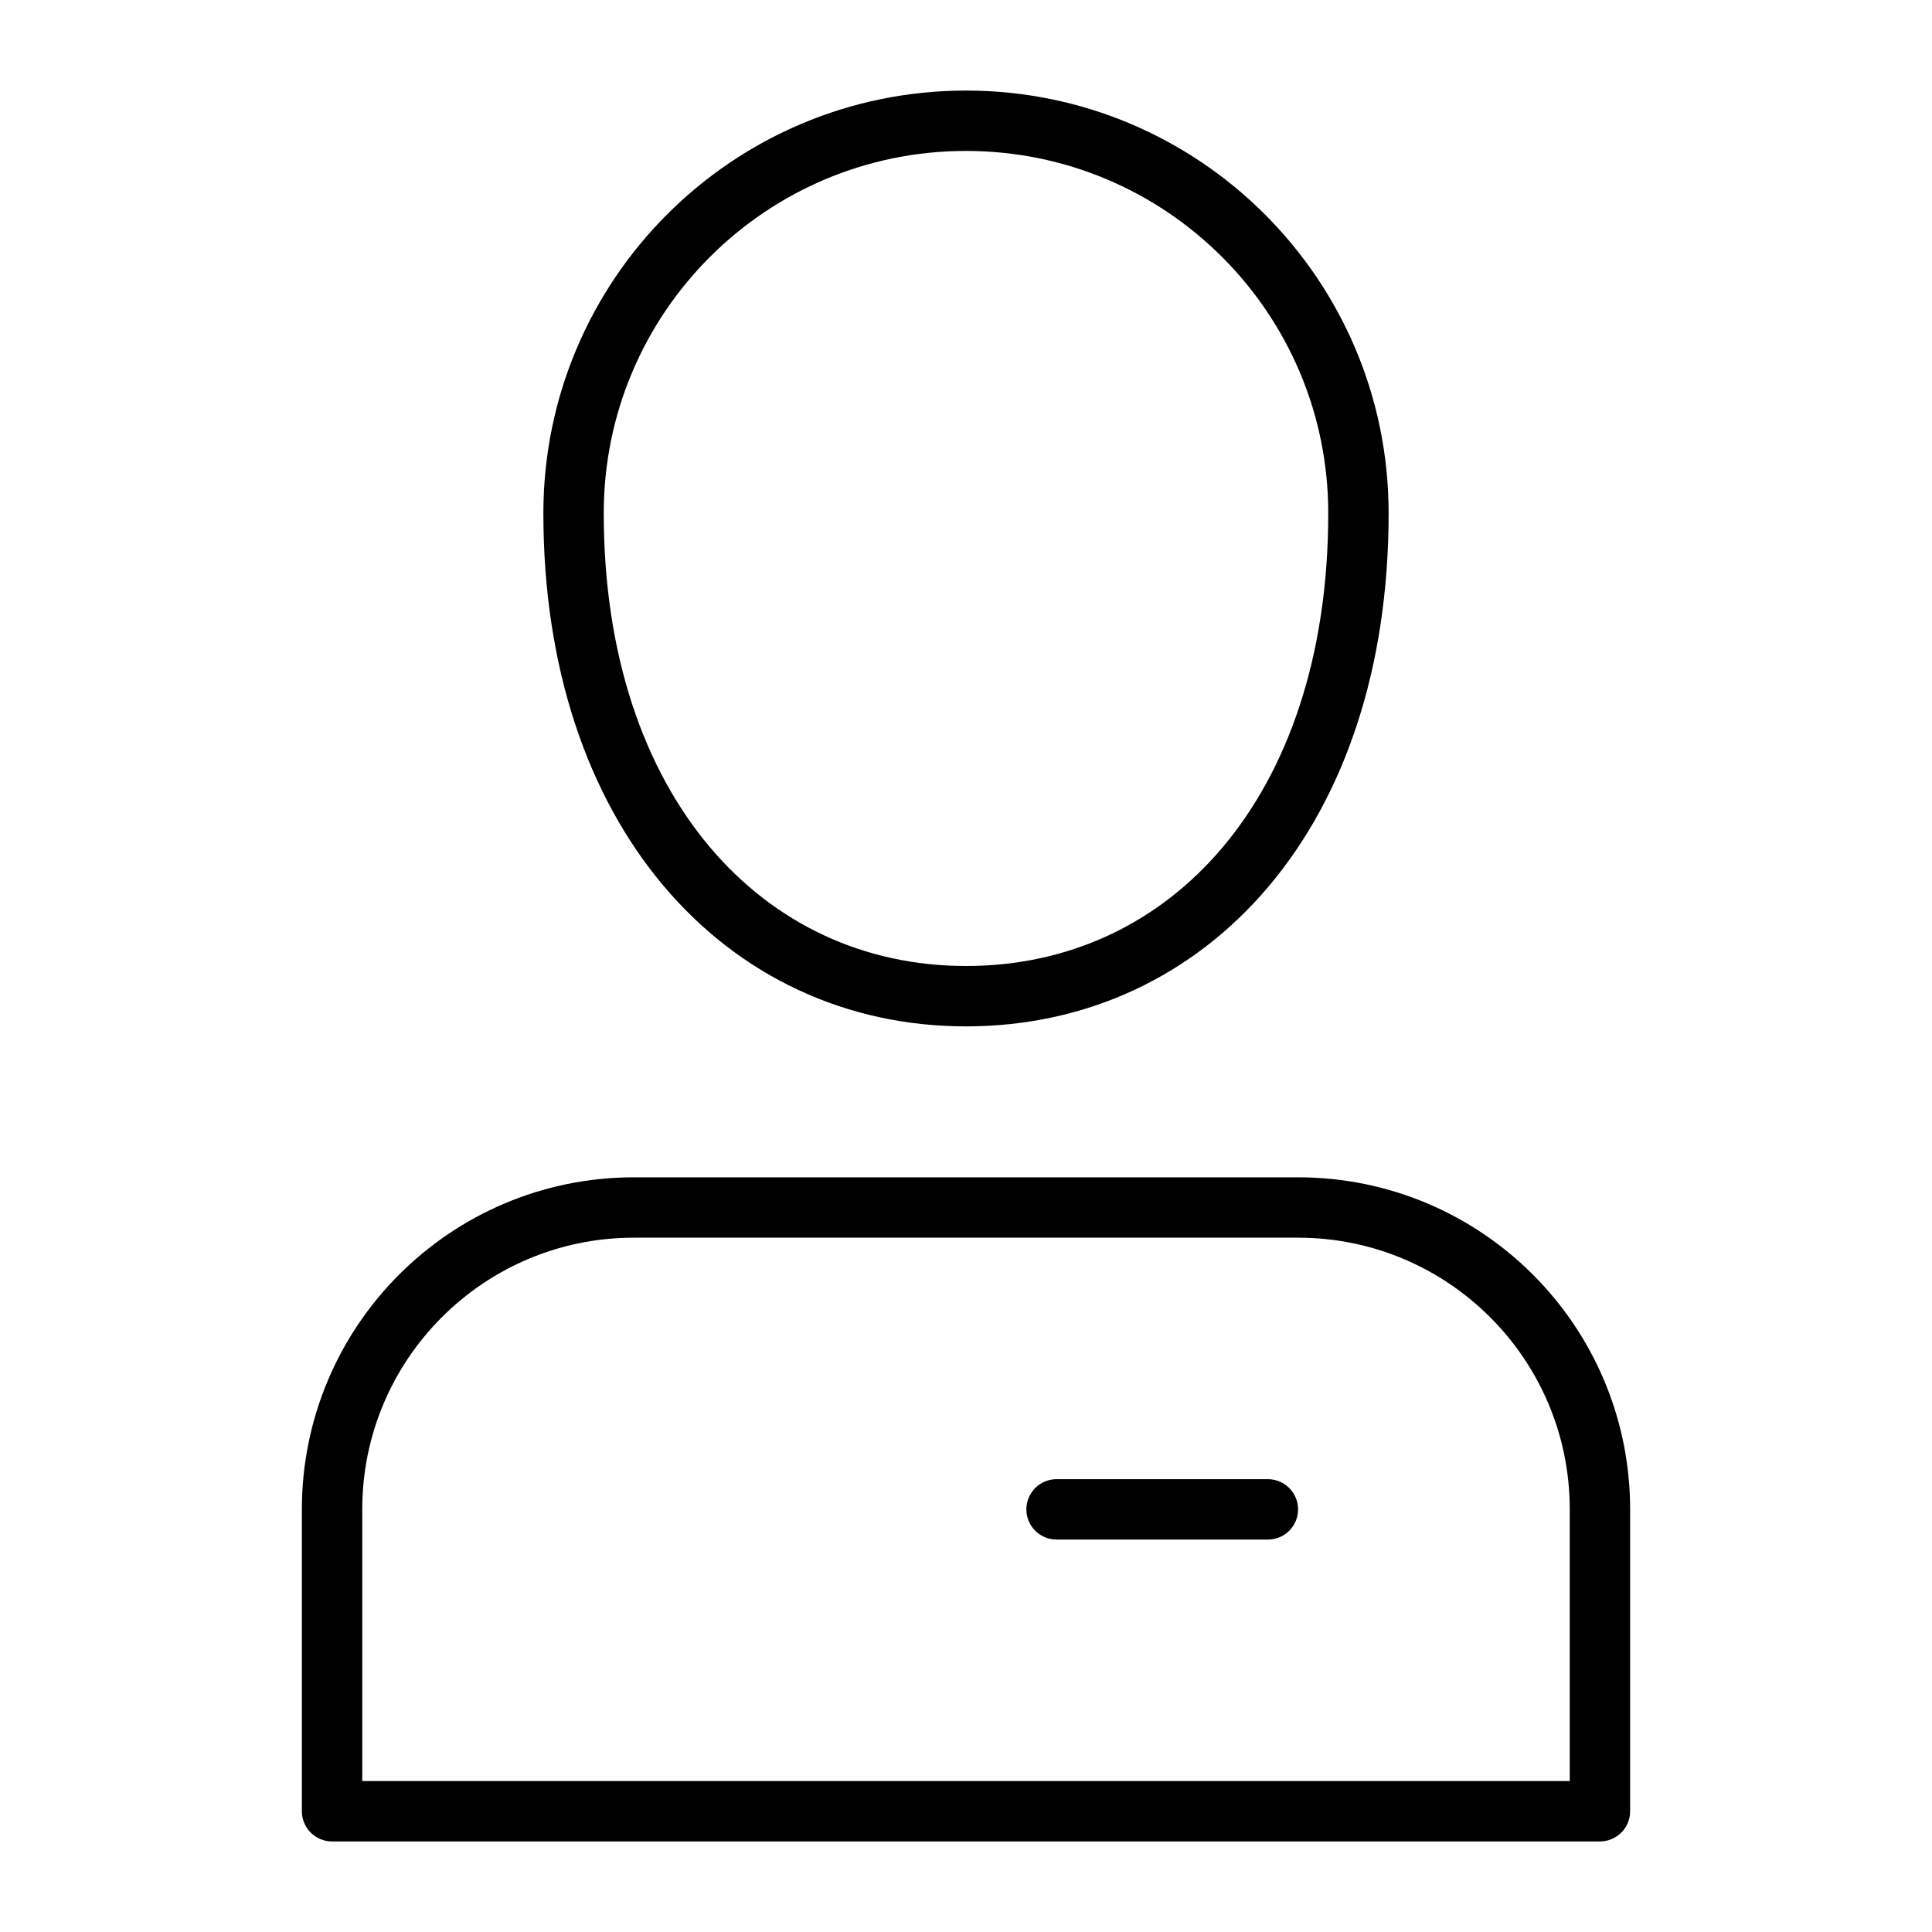
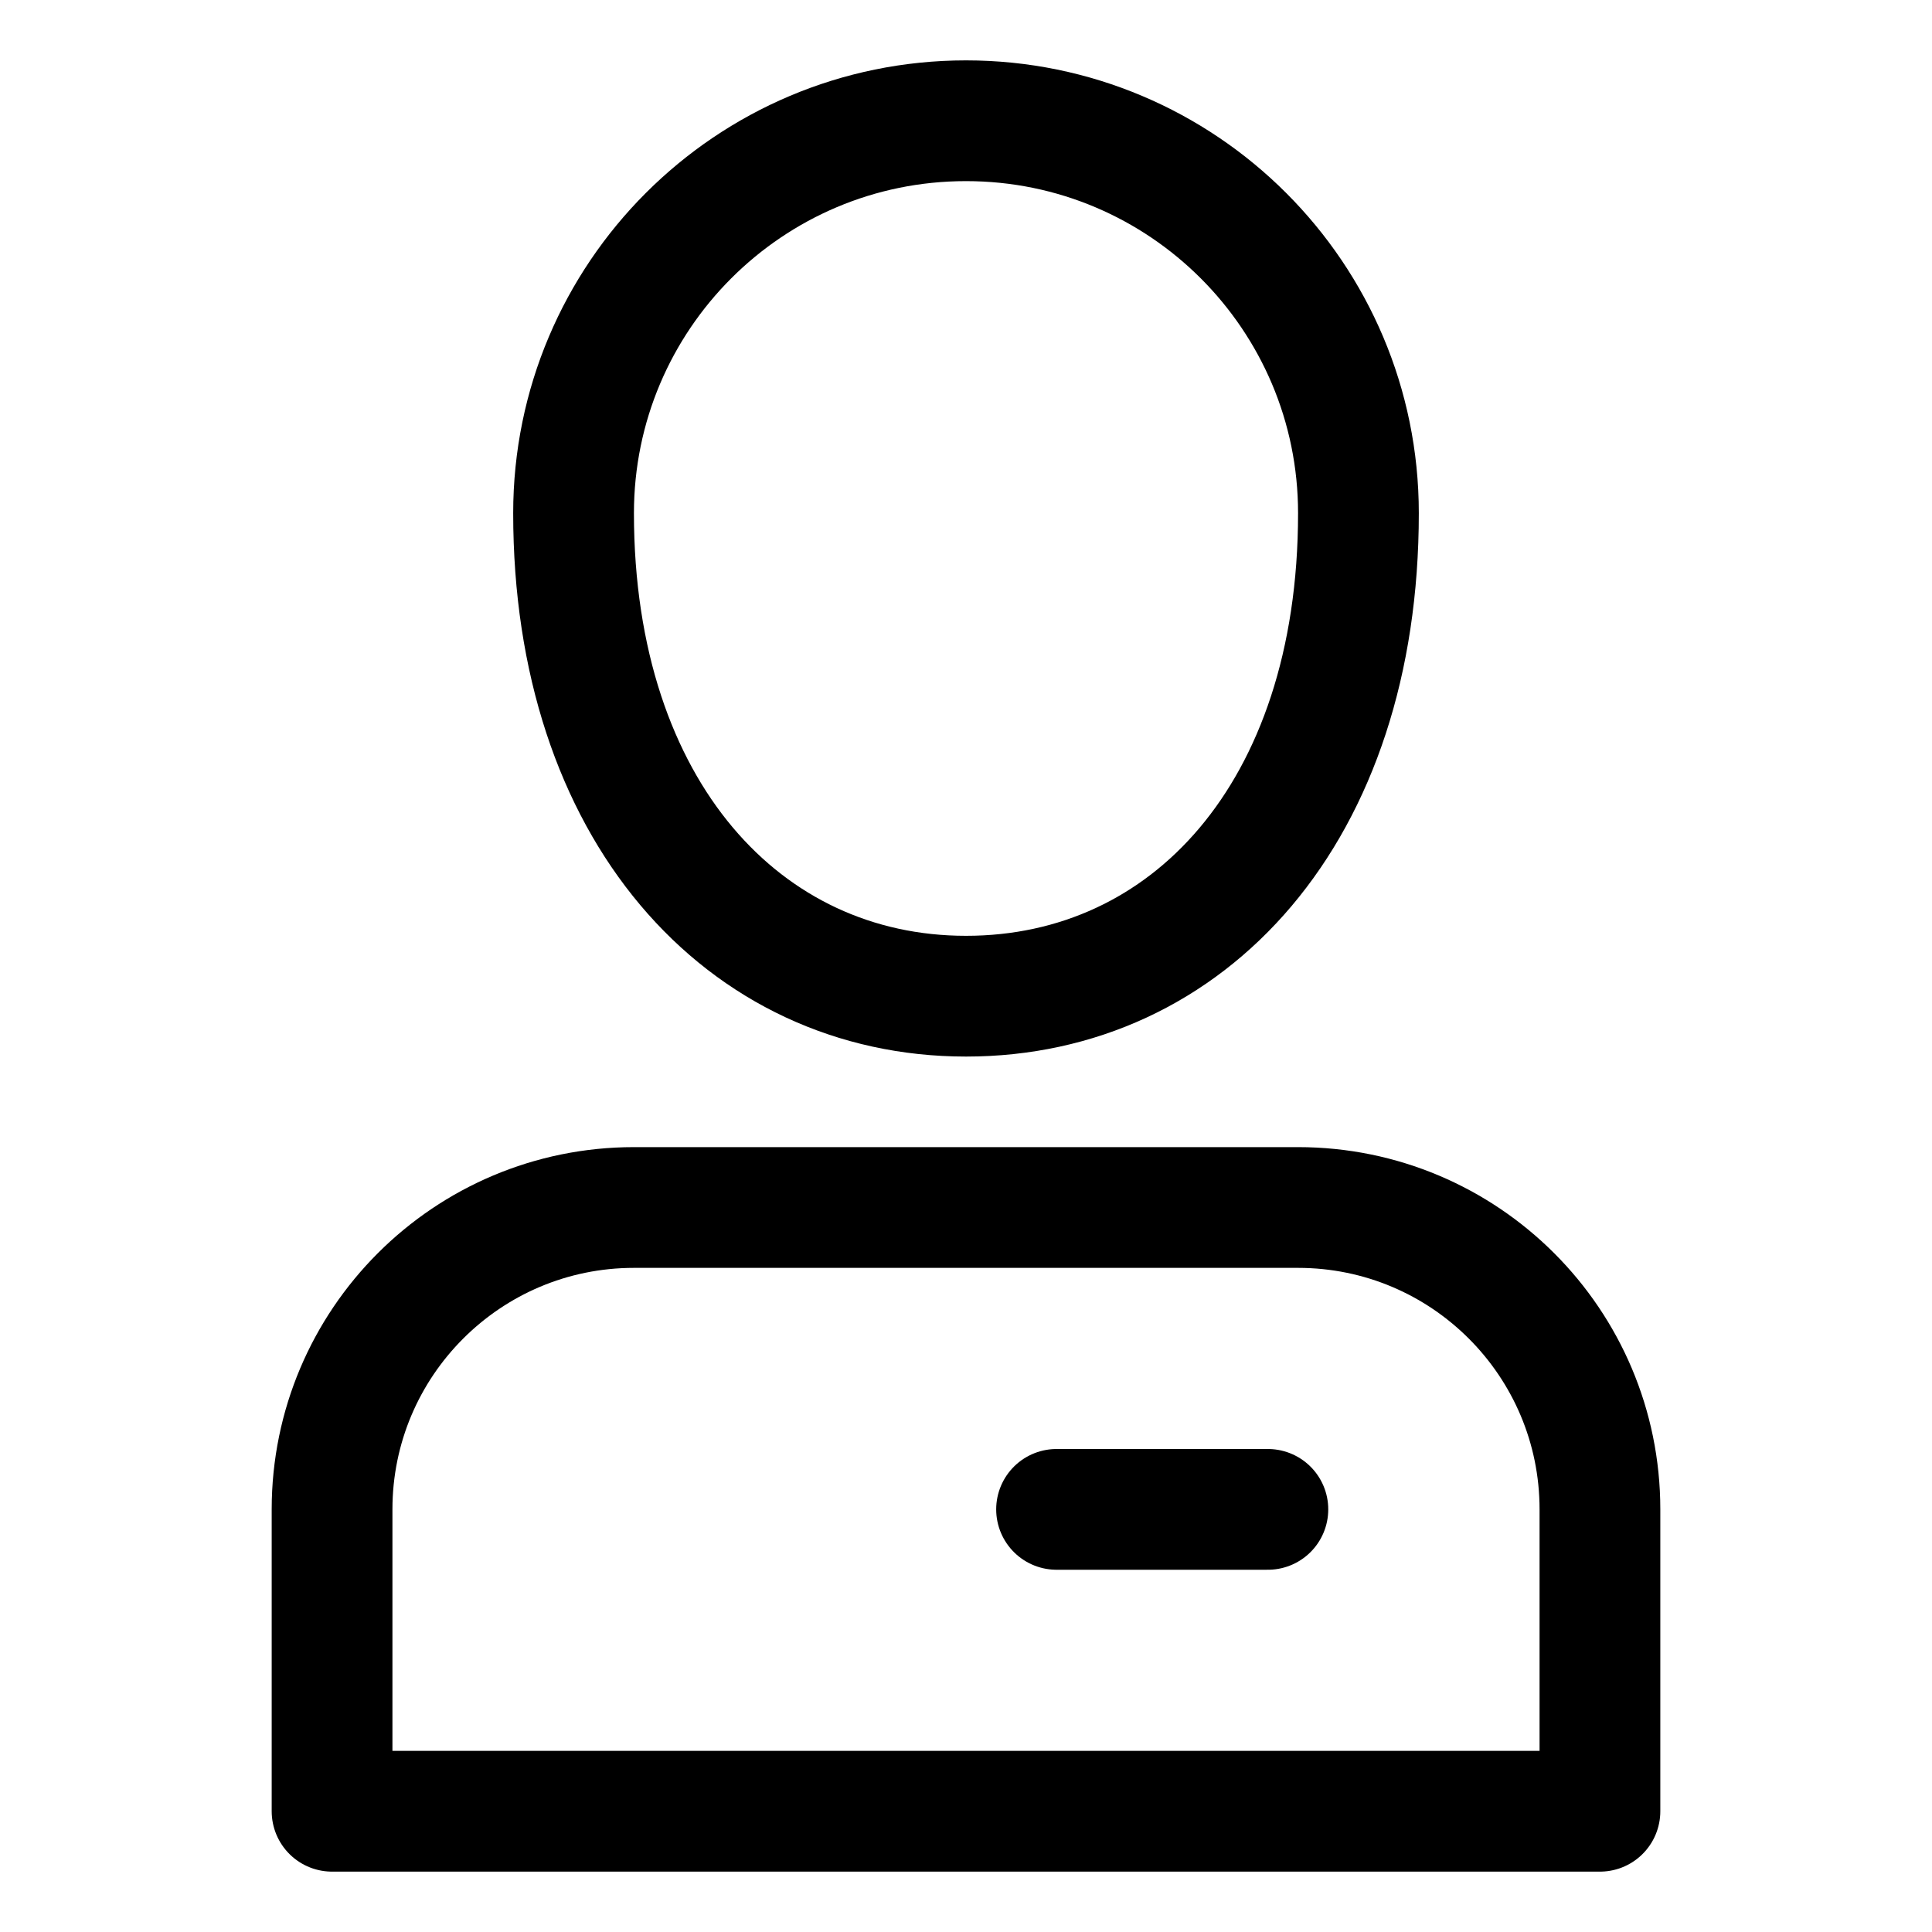
<svg xmlns="http://www.w3.org/2000/svg" width="64" height="64" viewBox="0 0 64 64">
-   <path d="M53,60V50A10,10,0,0,0,43,40H21A10,10,0,0,0,11,50V60Z" fill="none" stroke="#000" stroke-linecap="round" stroke-linejoin="round" stroke-width="2" />
-   <path d="M32,33c7.36,0,13-6.08,13-16a13,13,0,0,0-26,0C19,26.85,24.64,33,32,33Z" fill="none" stroke="#000" stroke-linecap="round" stroke-linejoin="round" stroke-width="2" />
-   <line x1="35" y1="50" x2="42" y2="50" fill="none" stroke="#000" stroke-linecap="round" stroke-linejoin="round" stroke-width="2" />
+   <path d="M53,60V50A10,10,0,0,0,43,40H21A10,10,0,0,0,11,50V60Z" fill="none" stroke="#000" stroke-linecap="round" stroke-linejoin="round" stroke-width="4" />
+   <path d="M32,33c7.36,0,13-6.08,13-16a13,13,0,0,0-26,0C19,26.85,24.64,33,32,33Z" fill="none" stroke="#000" stroke-linecap="round" stroke-linejoin="round" stroke-width="4" />
+   <line x1="35" y1="50" x2="42" y2="50" fill="none" stroke="#000" stroke-linecap="round" stroke-linejoin="round" stroke-width="4" />
</svg>
